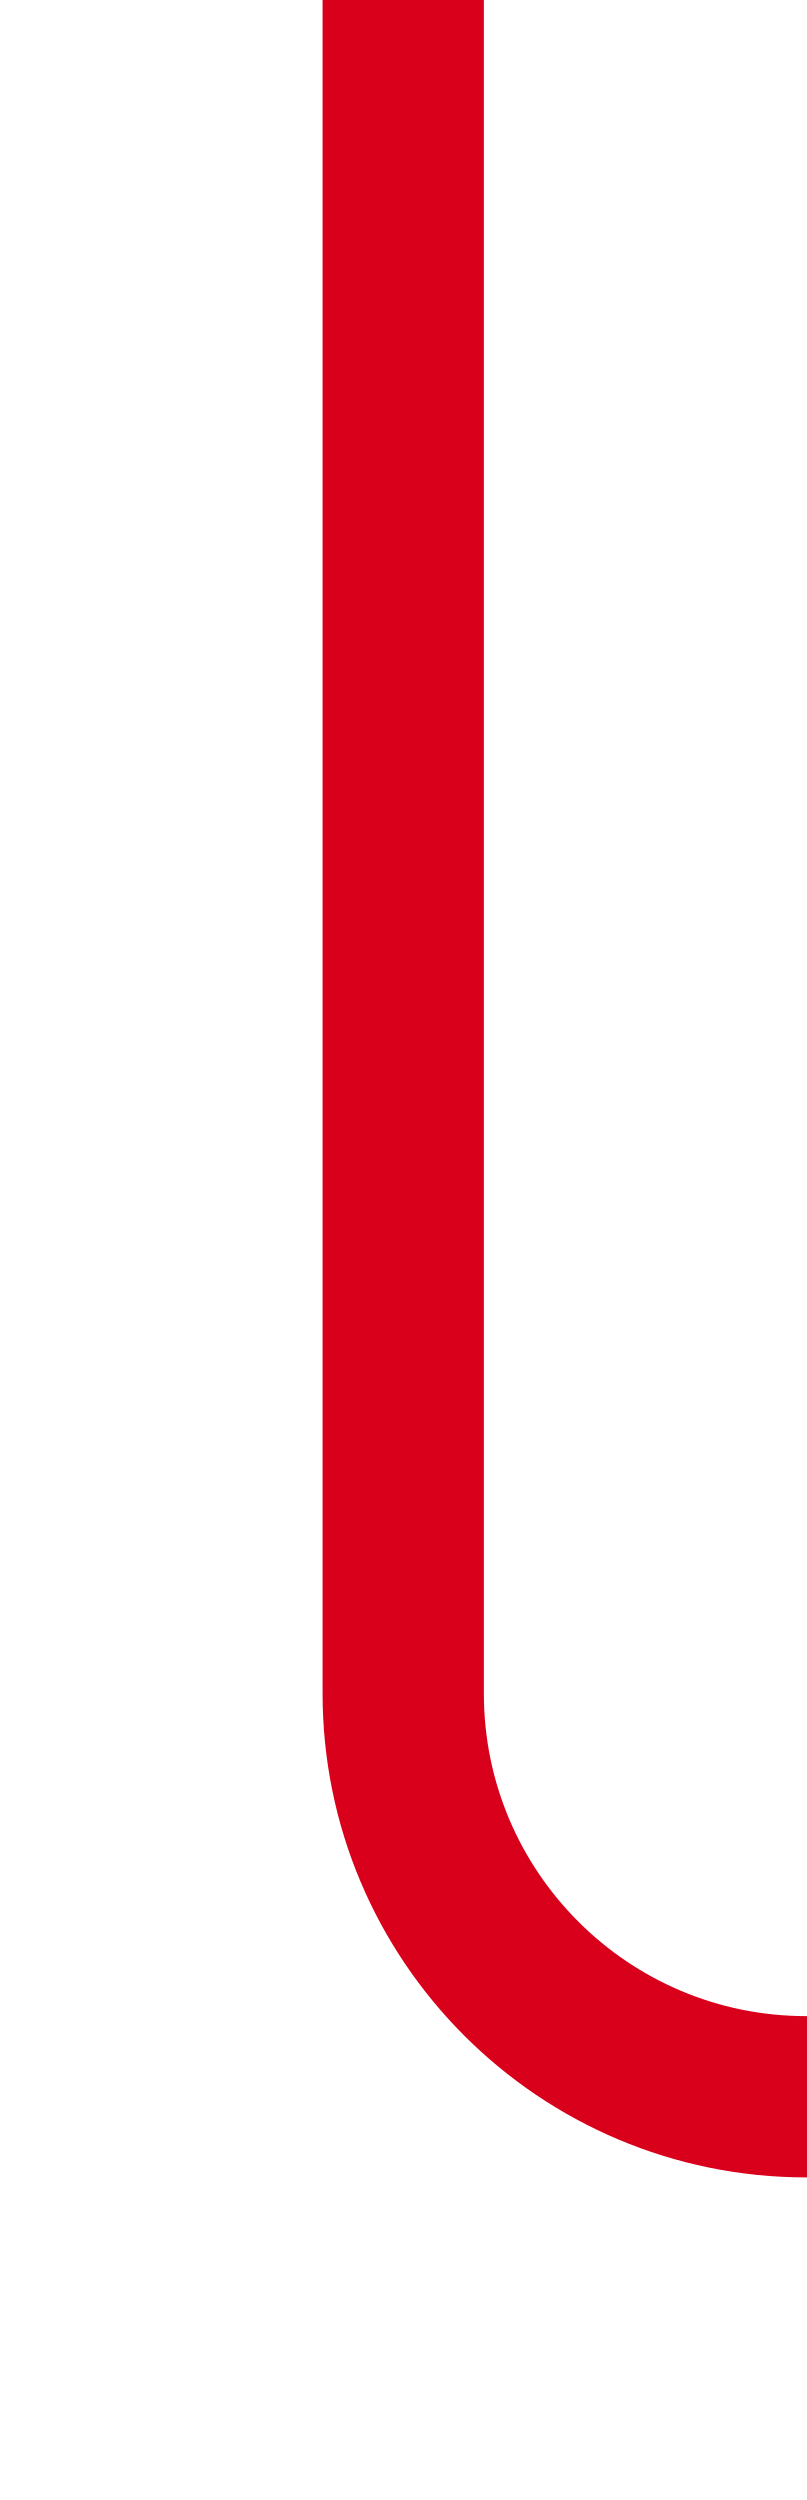
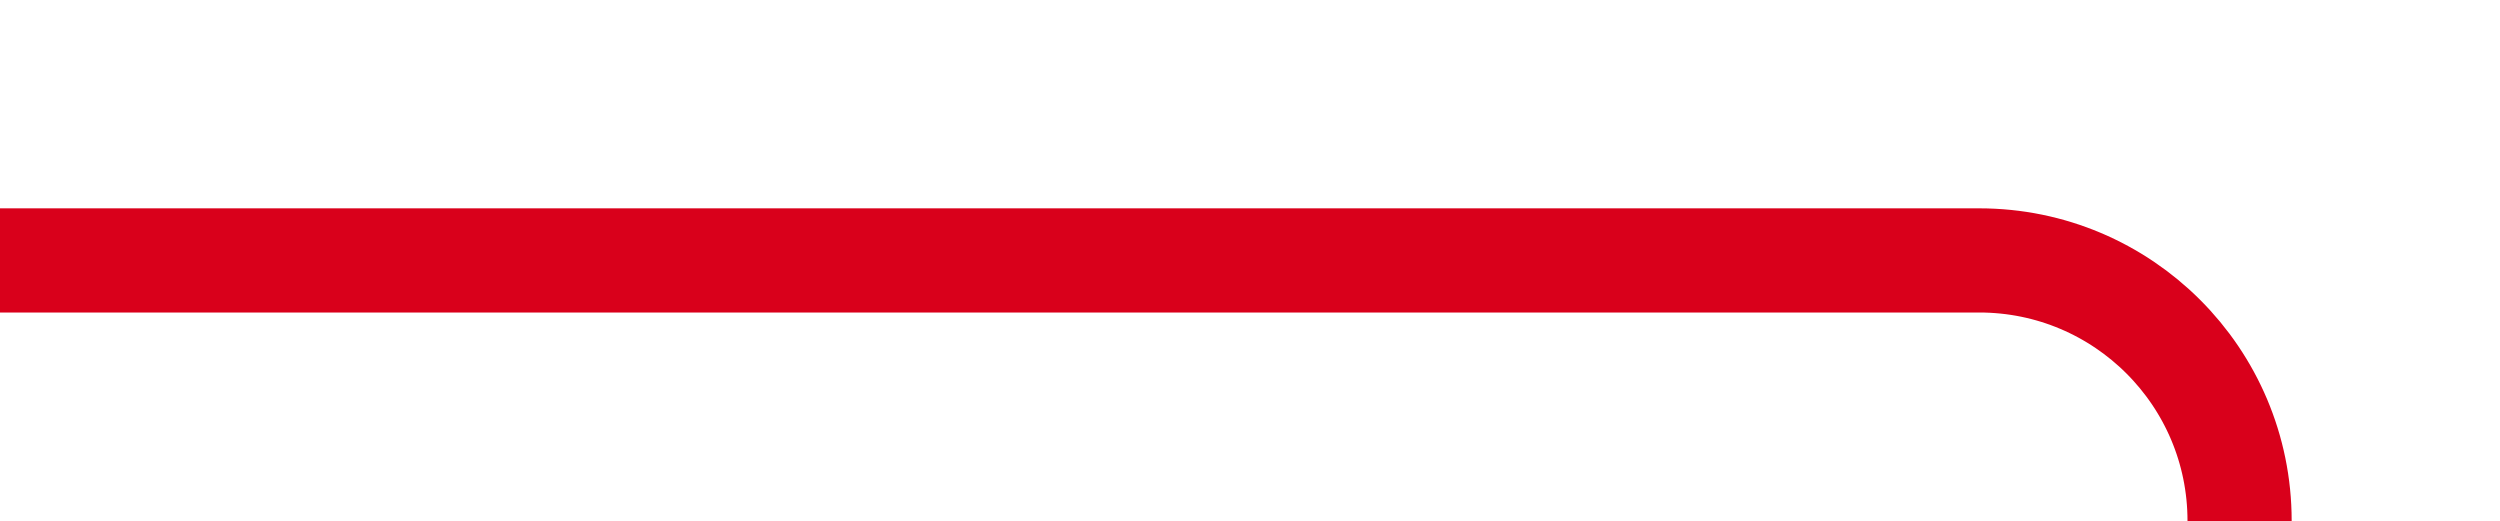
- <svg xmlns="http://www.w3.org/2000/svg" version="1.1" width="10px" height="31px" preserveAspectRatio="xMidYMin meet" viewBox="415 6354  8 31">
-   <path d="M 419 6354  L 419 6375  A 5 5 0 0 0 424 6380 L 638 6380  A 5 5 0 0 0 643 6375 L 643 6372  " stroke-width="2" stroke="#d9001b" fill="none" />
-   <path d="M 650.6 6373  L 643 6366  L 635.4 6373  L 650.6 6373  Z " fill-rule="nonzero" fill="#d9001b" stroke="none" />
+ <svg xmlns="http://www.w3.org/2000/svg" version="1.1" width="48px" height="10px" preserveAspectRatio="xMinYMid meet" viewBox="717 6062  48 8">
+   <path d="M 717 6066  L 755 6066  A 5 5 0 0 1 760 6071 L 760 6200  A 5 5 0 0 0 765 6205 L 767 6205  " stroke-width="2" stroke="#d9001b" fill="none" />
+   <path d="M 766 6212.6  L 773 6205  L 766 6197.4  L 766 6212.6  Z " fill-rule="nonzero" fill="#d9001b" stroke="none" />
</svg>
